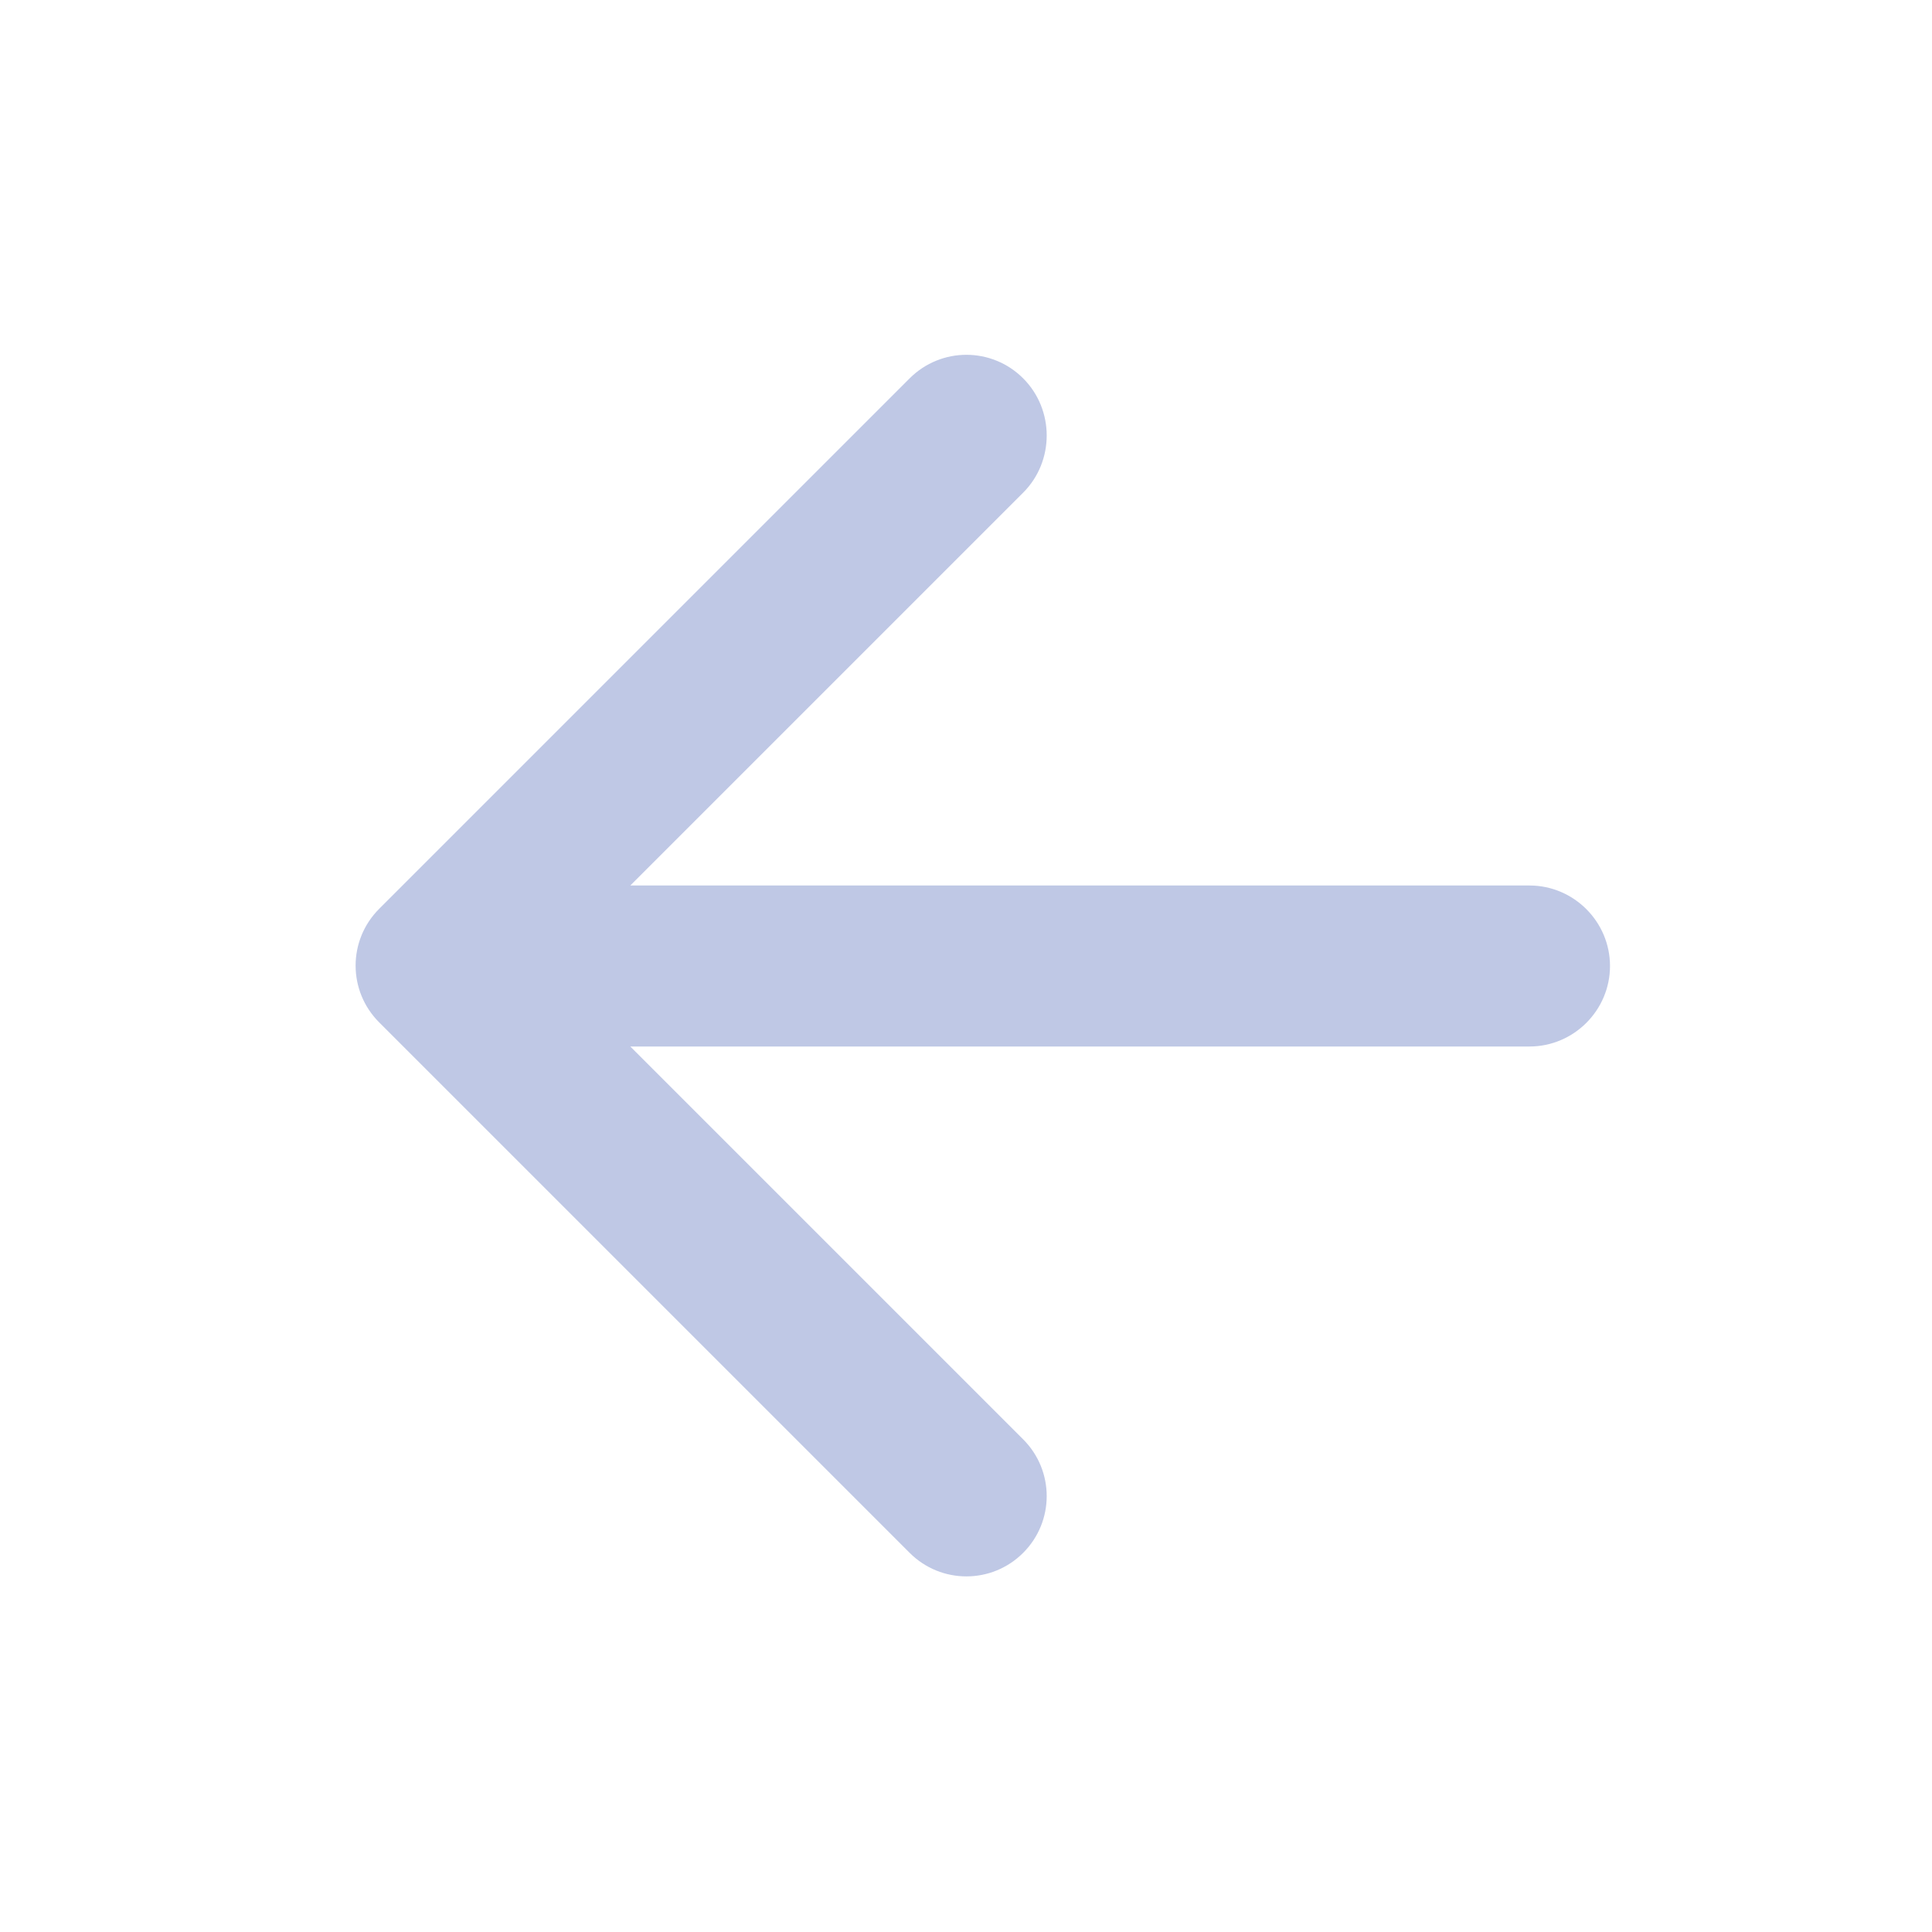
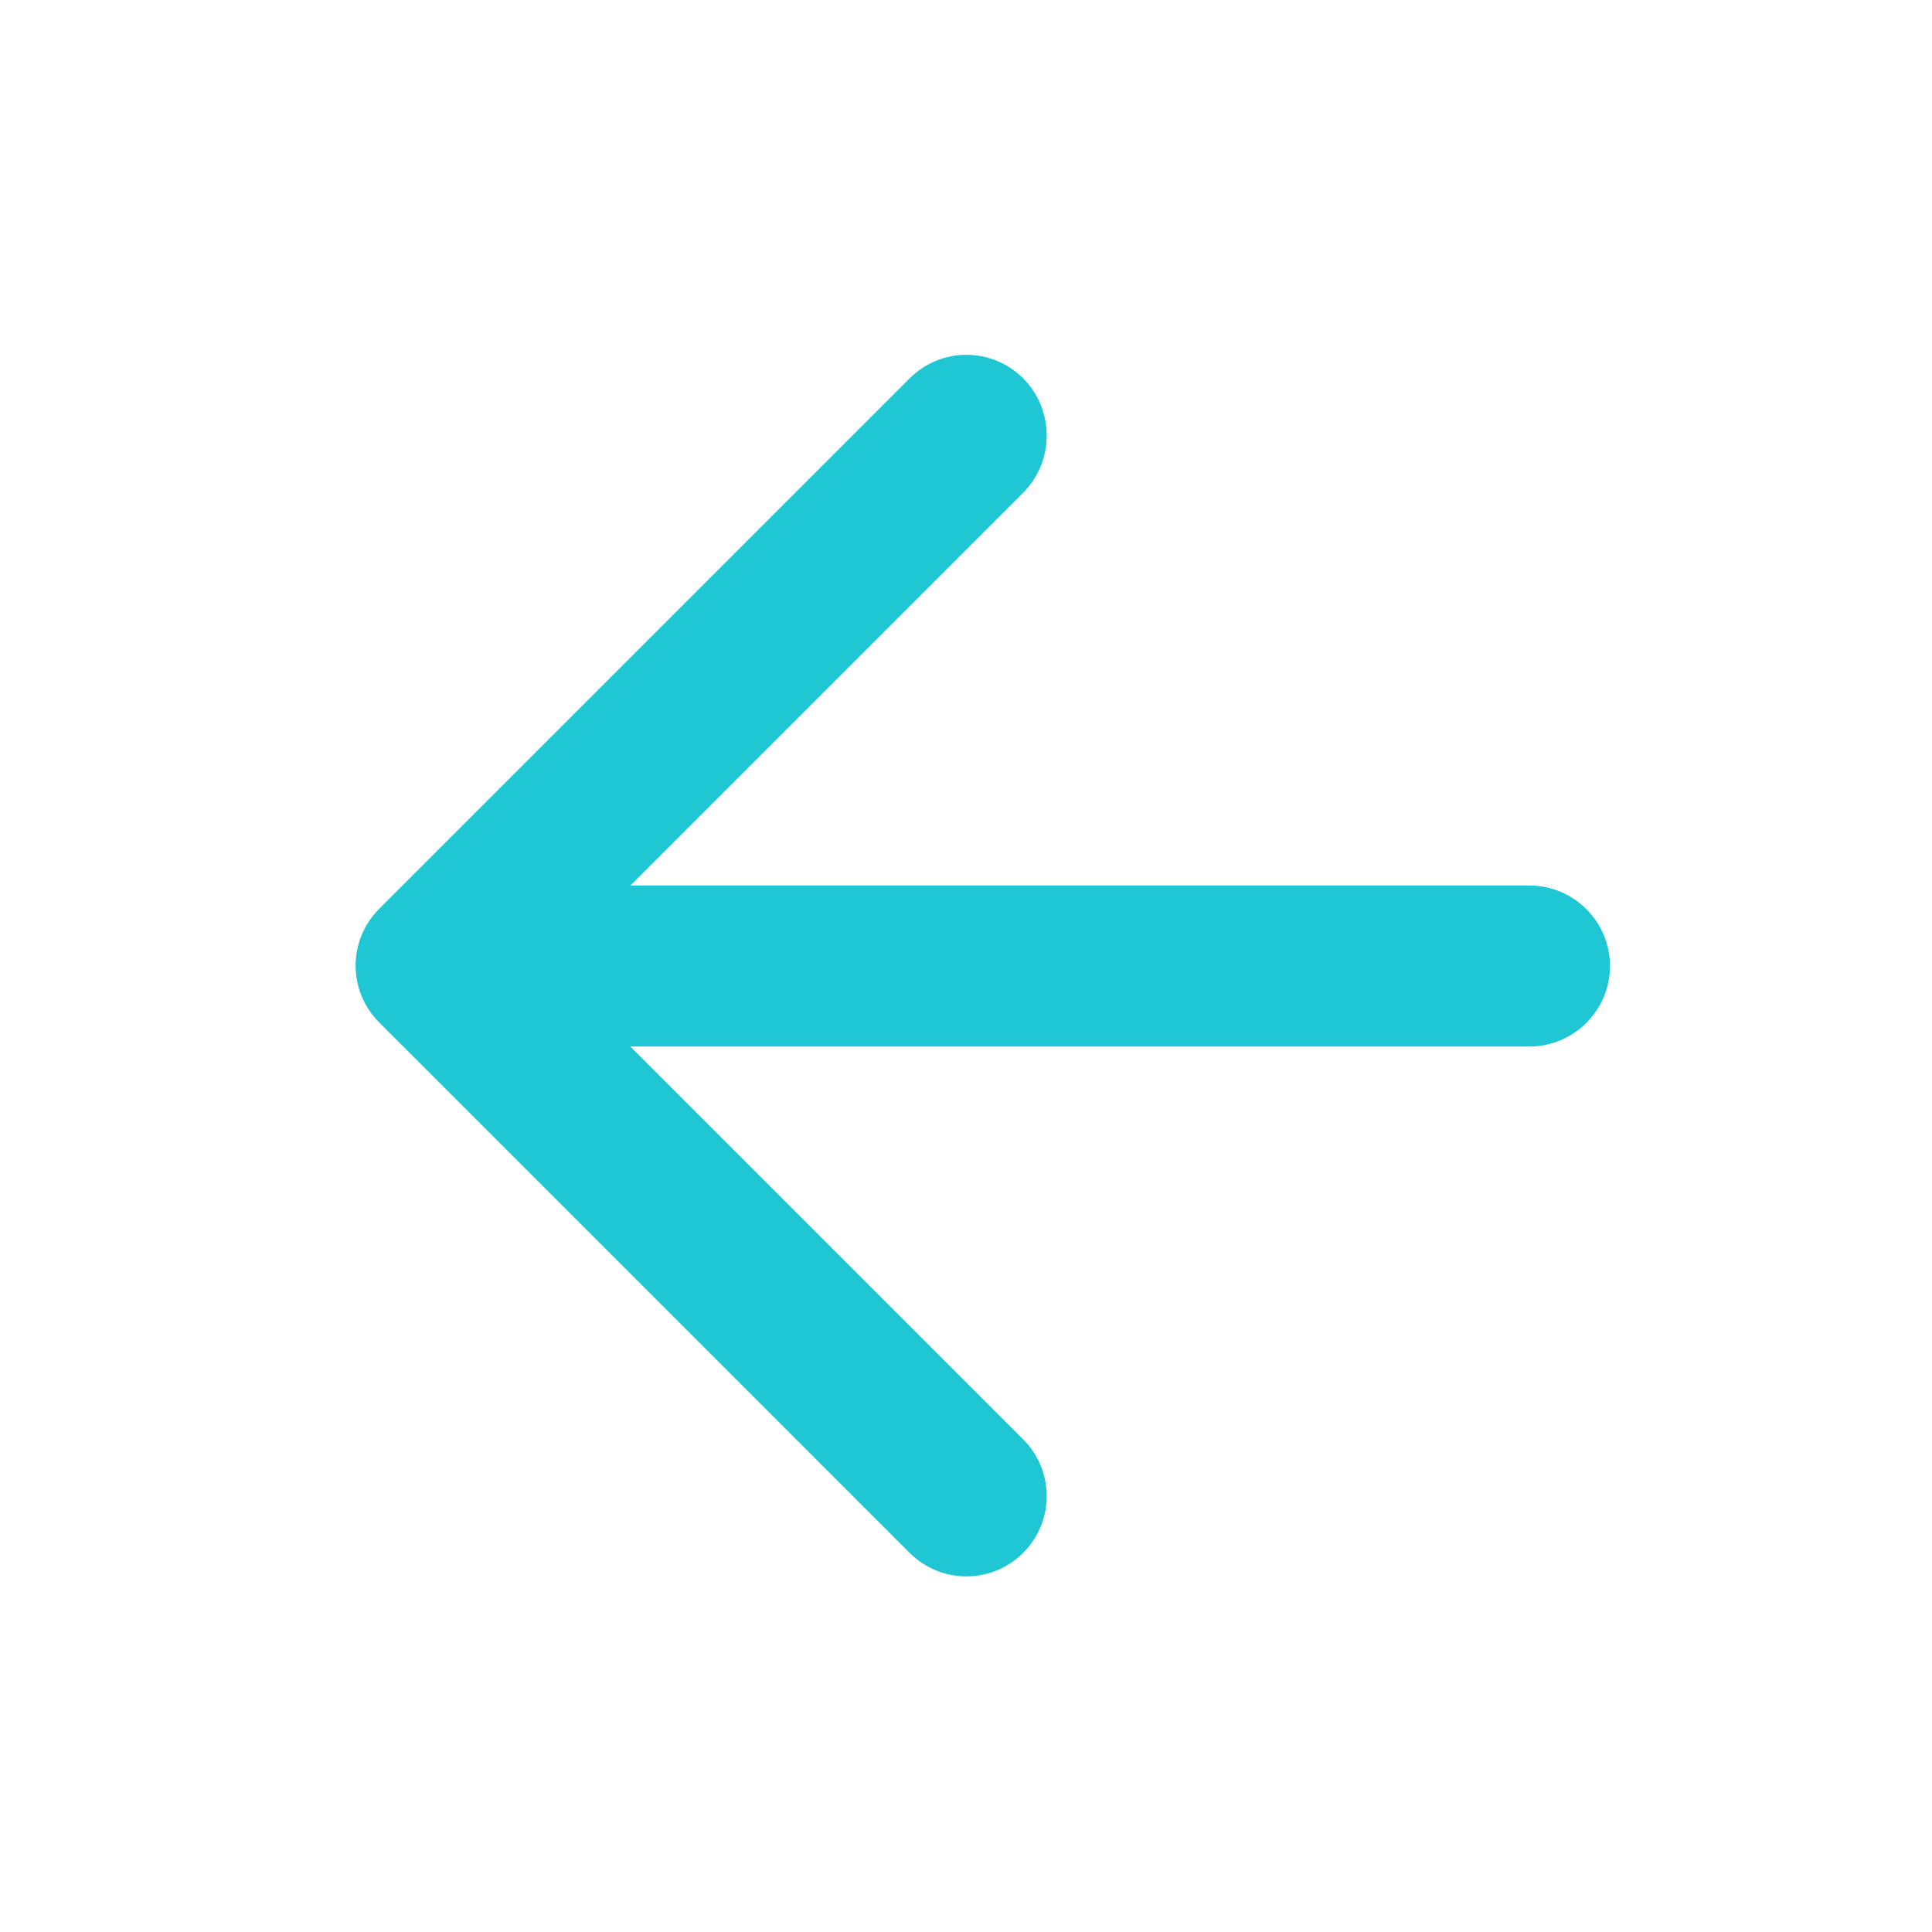
<svg xmlns="http://www.w3.org/2000/svg" viewBox="0 0 24 24" color="primary" width="24px" class="sc-bcPKhP bIlHZF">
-   <path fill="#bfc8e5" d="M19 11H7.83L12.71 6.12C13.1 5.73 13.1 5.09 12.71 4.7C12.32 4.31 11.69 4.31 11.3 4.7L4.71 11.29C4.32 11.68 4.32 12.31 4.71 12.7L11.3 19.29C11.69 19.68 12.32 19.68 12.71 19.29C13.1 18.9 13.1 18.27 12.71 17.88L7.83 13H19C19.55 13 20 12.55 20 12C20 11.45 19.55 11 19 11Z" />
+   <path fill="#1fc7d4" d="M19 11H7.83L12.71 6.12C13.1 5.73 13.1 5.09 12.71 4.7C12.32 4.31 11.69 4.31 11.3 4.7L4.71 11.29C4.32 11.68 4.32 12.31 4.71 12.7L11.3 19.29C11.69 19.68 12.32 19.68 12.71 19.29C13.1 18.9 13.1 18.27 12.71 17.88L7.83 13H19C19.55 13 20 12.55 20 12C20 11.45 19.55 11 19 11Z" />
</svg>
